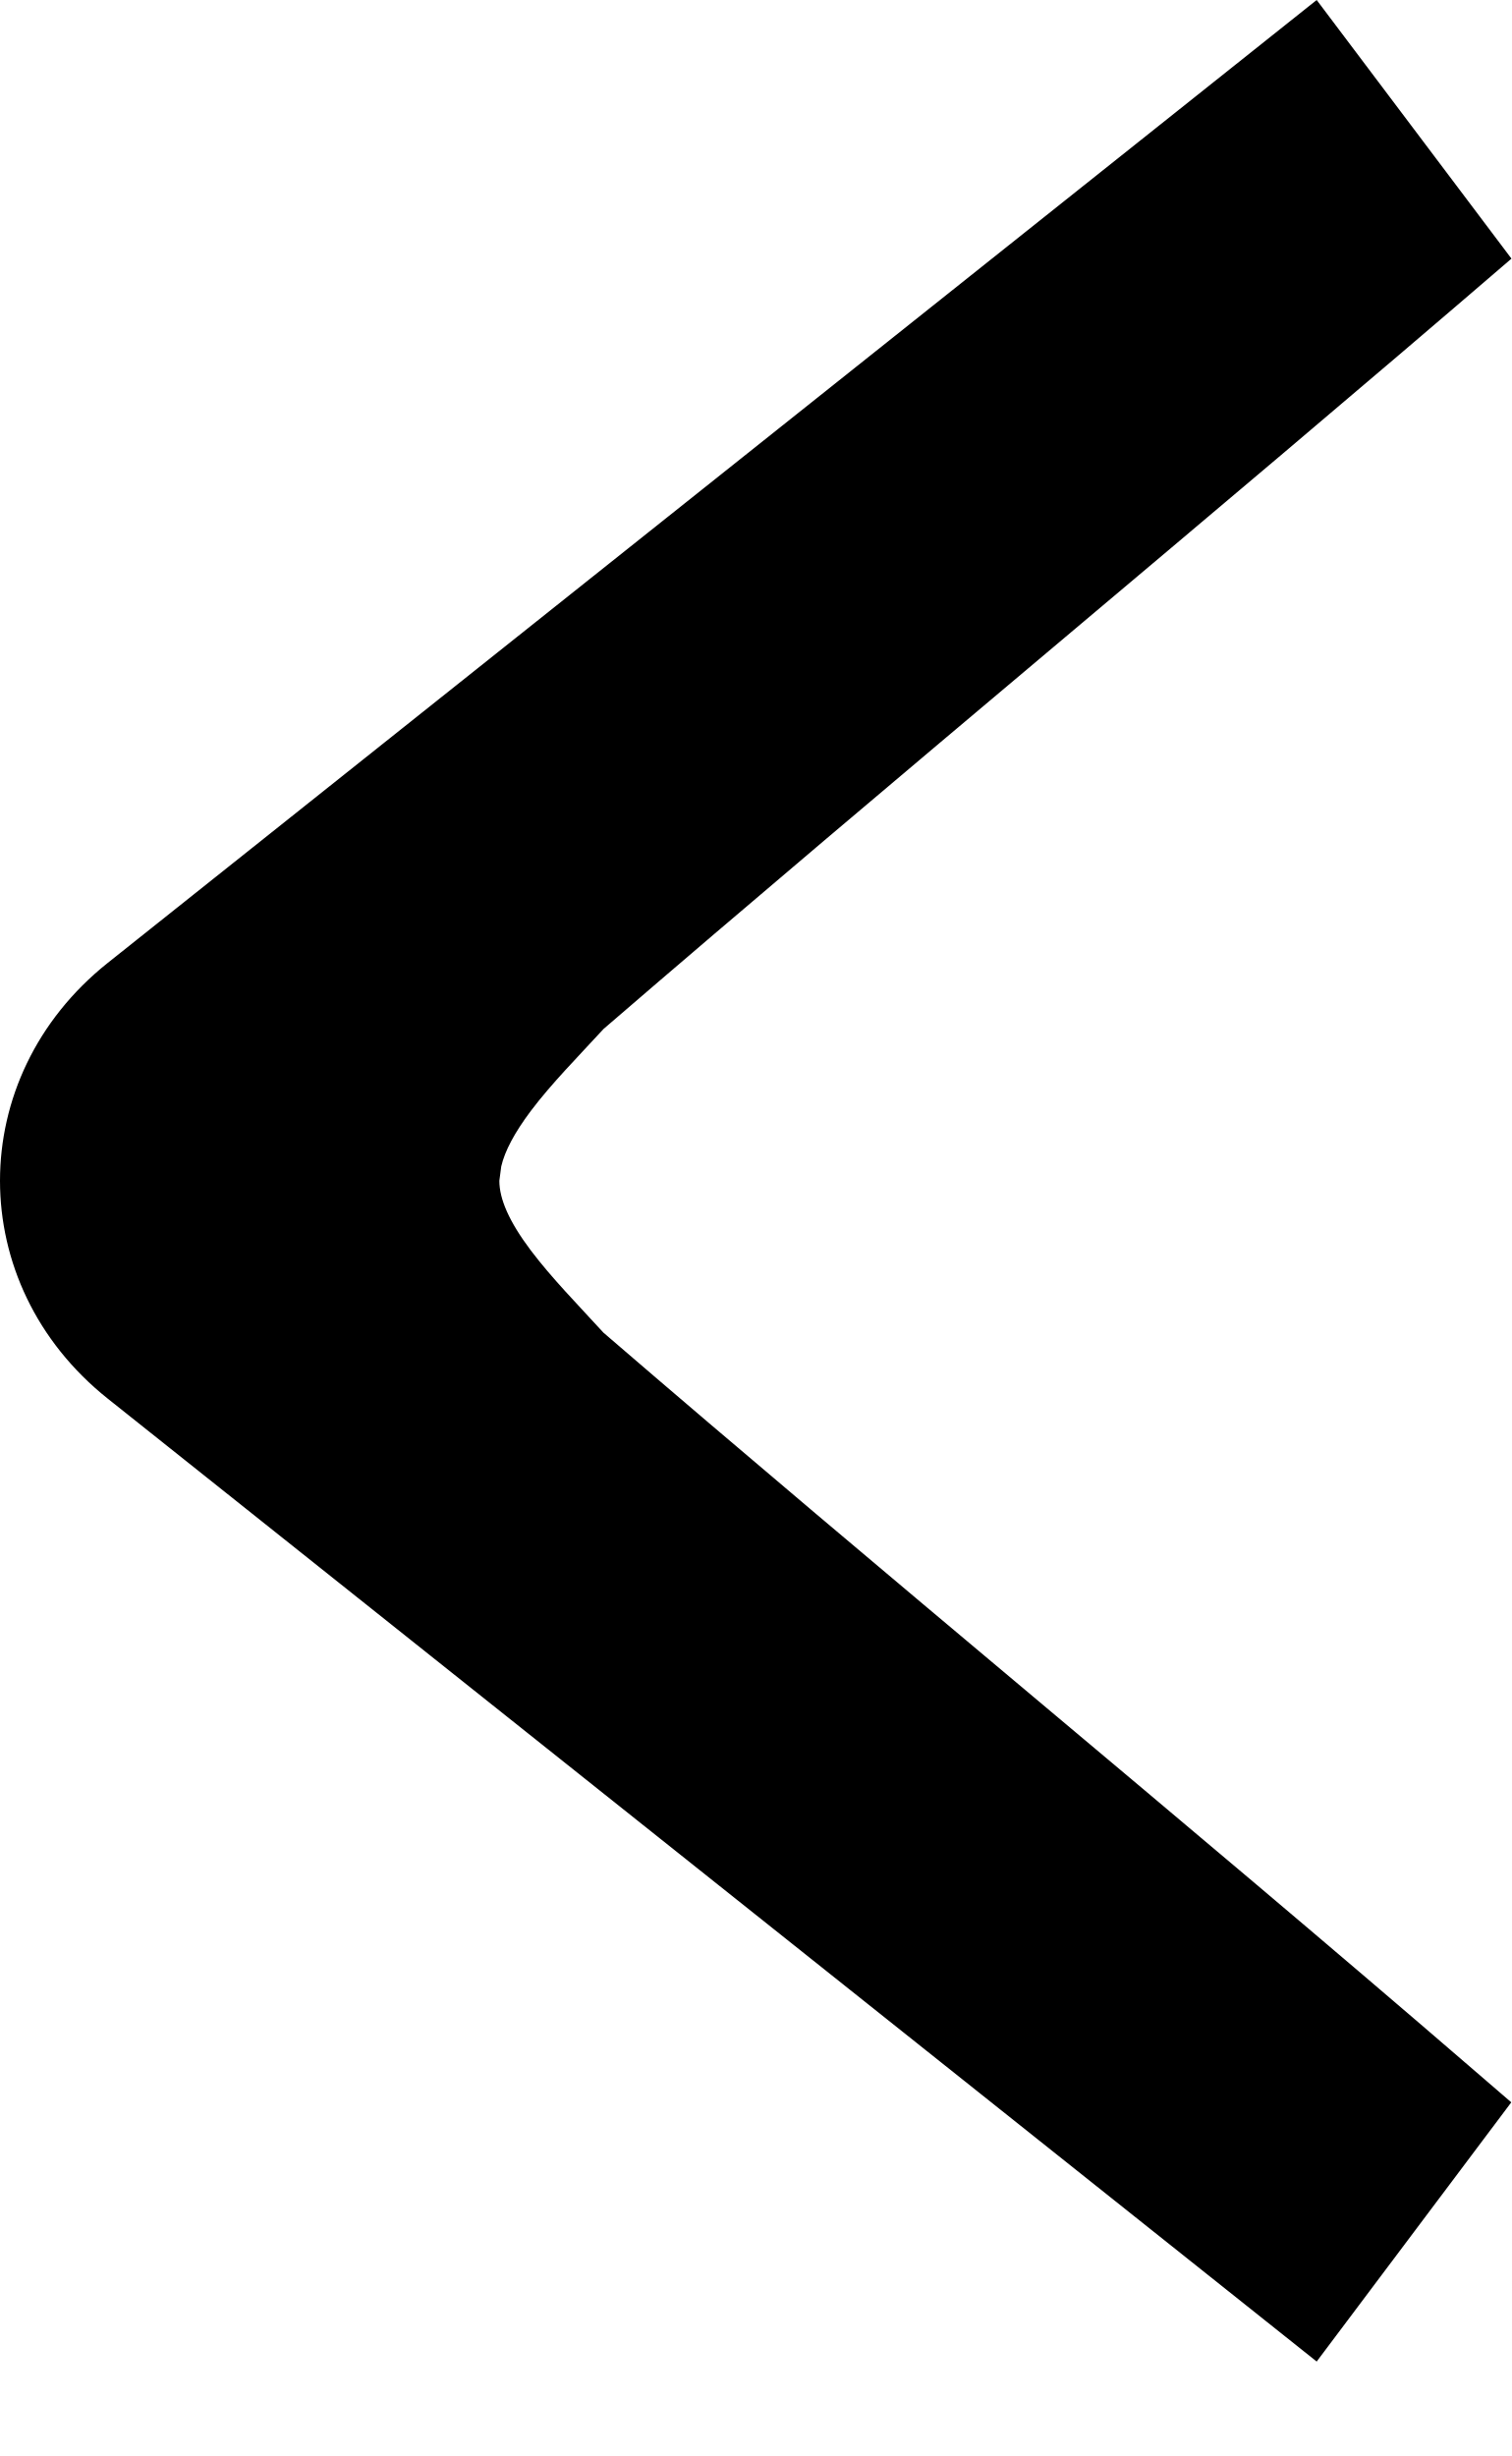
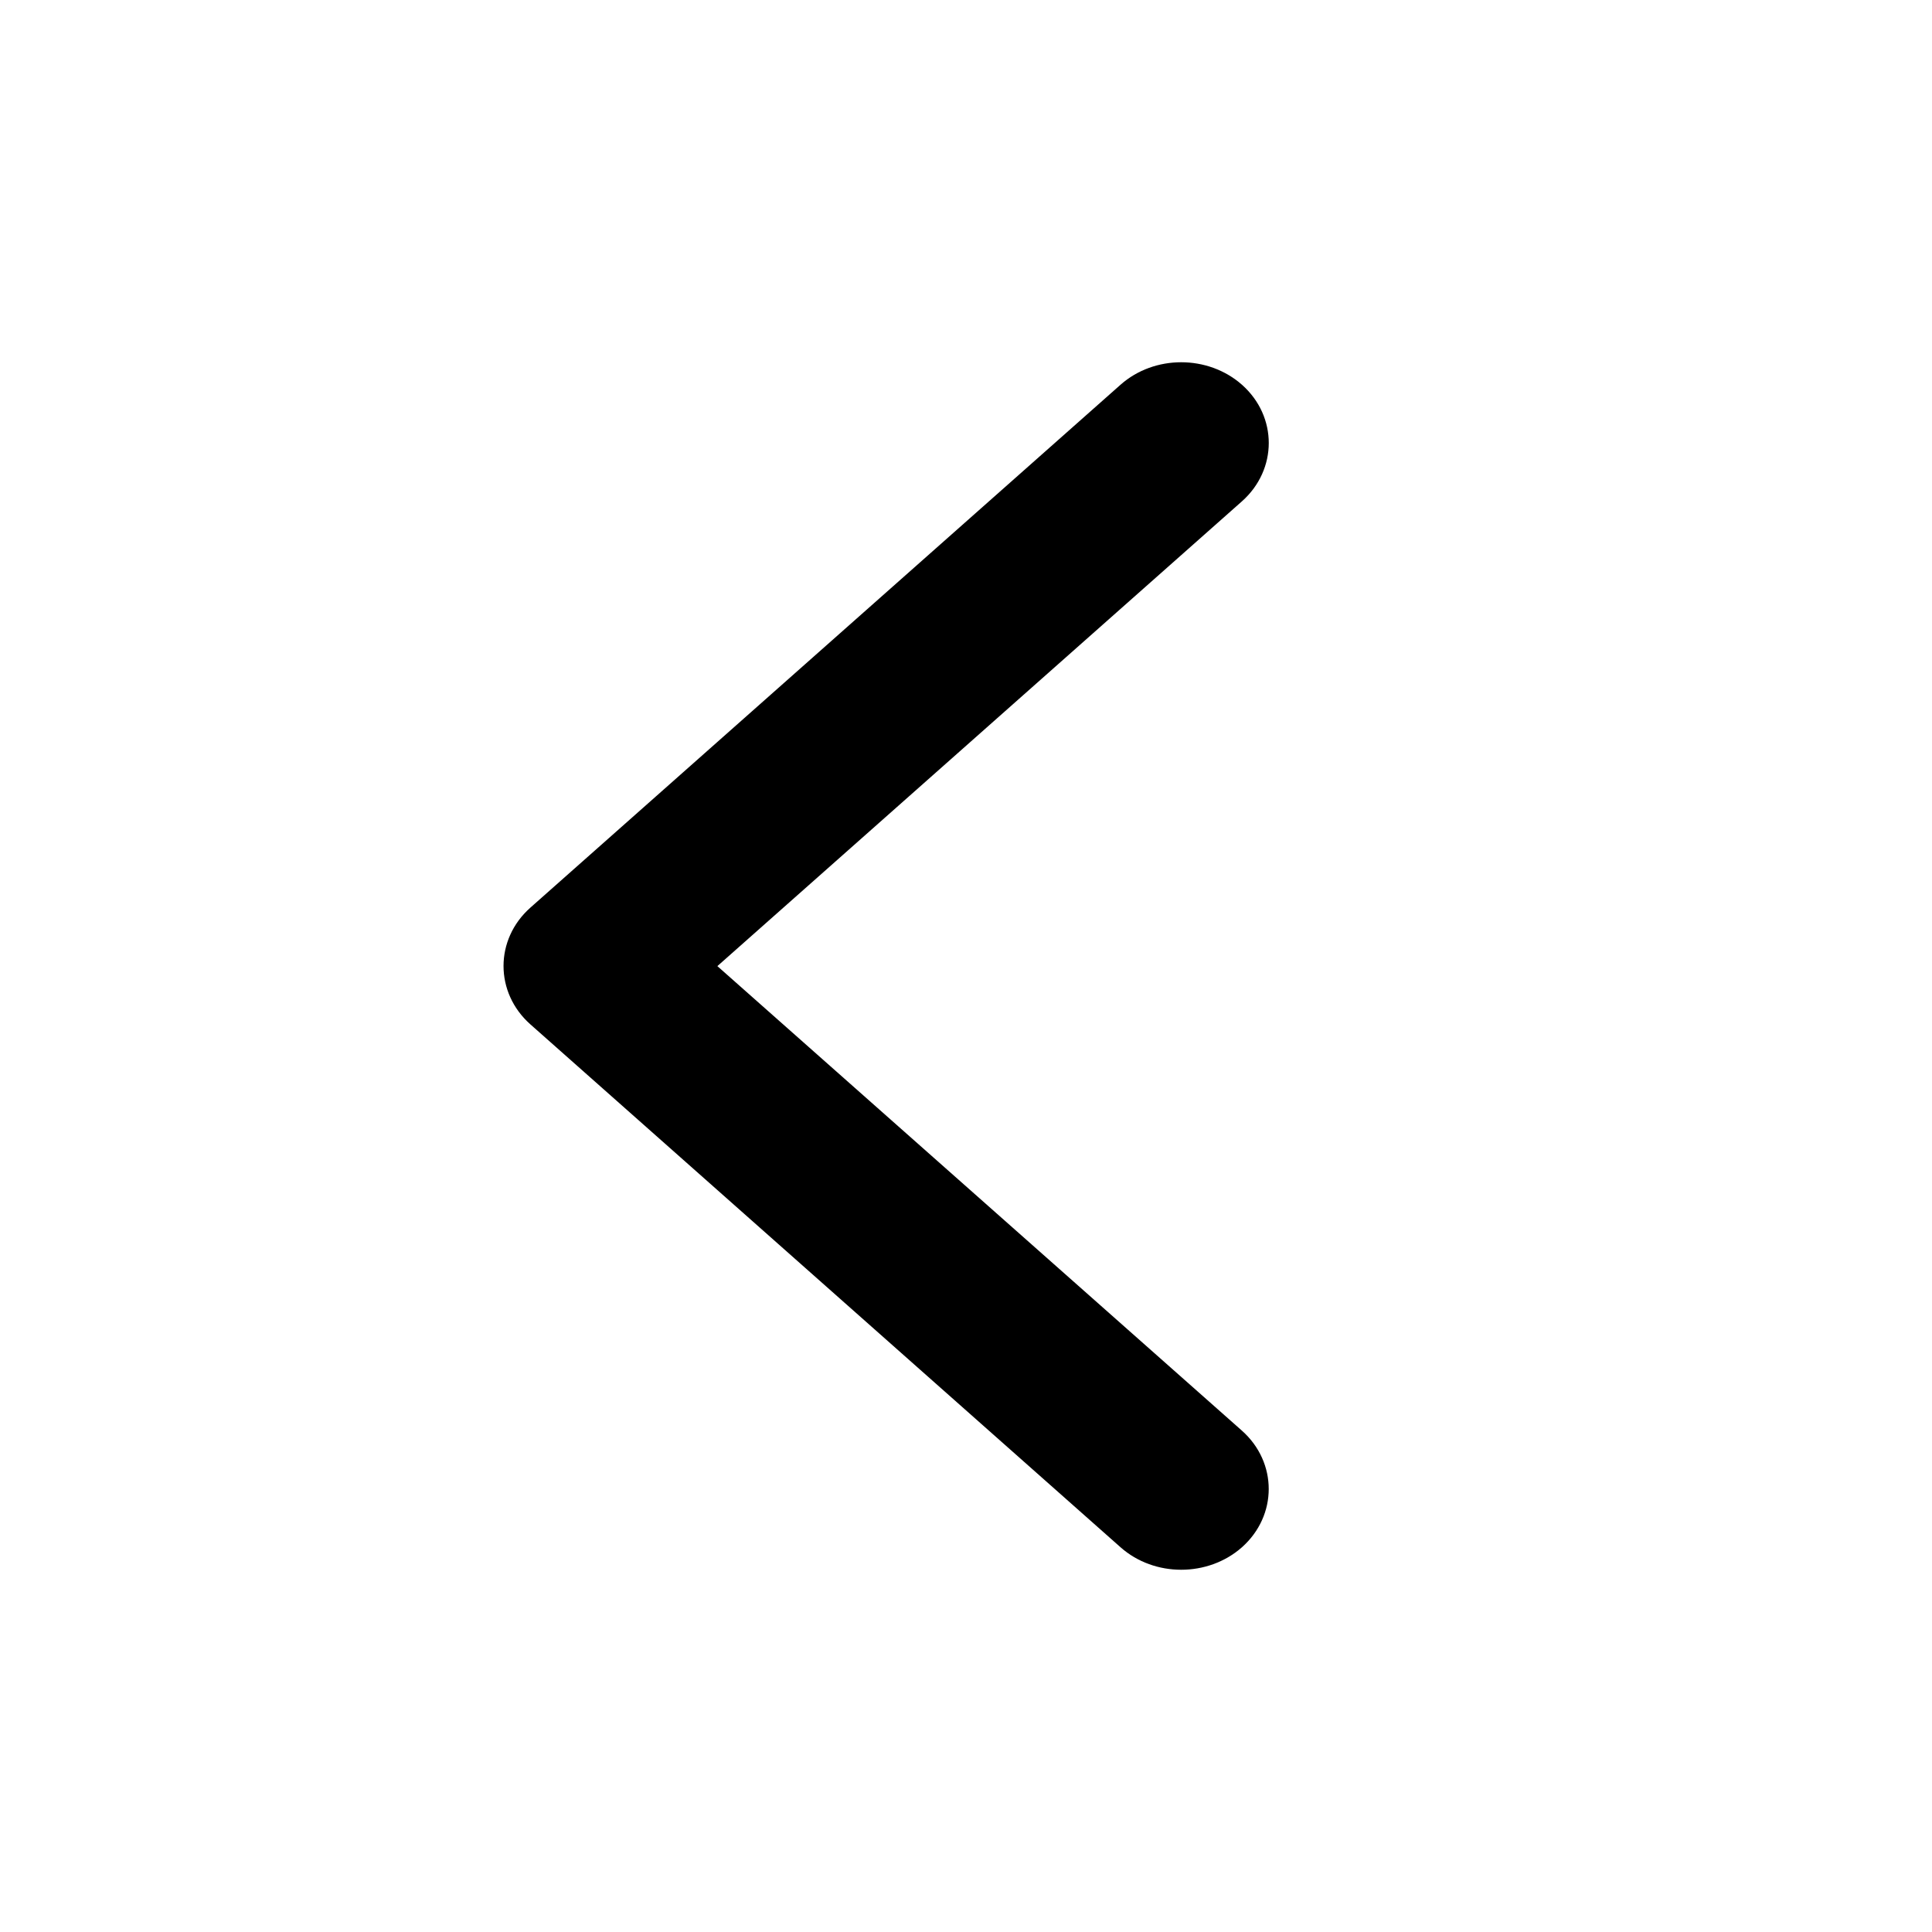
- <svg xmlns="http://www.w3.org/2000/svg" width="8" height="13" viewBox="0 0 8 13" fill="none">
-   <path d="M7.999 11.128L7.818 10.972C7.026 10.288 6.237 9.626 5.463 8.976C4.69 8.327 3.932 7.69 3.194 7.054C3.055 6.902 2.921 6.766 2.809 6.618C2.694 6.465 2.643 6.346 2.643 6.25L2.653 6.174C2.672 6.092 2.723 5.996 2.809 5.881C2.921 5.733 3.056 5.597 3.195 5.446C4.743 4.111 6.394 2.751 8 1.369L6.969 0L0.57 5.097C-0.19 5.703 -0.19 6.797 0.57 7.403L6.969 12.5L7.999 11.128Z" fill="currentColor" />
+ <svg xmlns="http://www.w3.org/2000/svg" width="16" height="16" viewBox="0 0 16 16" fill="none">
+   <path d="M9.28 12.814C9.56 13.062 10.004 13.062 10.285 12.814C10.581 12.551 10.581 12.111 10.285 11.848L5.941 8.001L10.285 4.152C10.581 3.889 10.582 3.449 10.285 3.186C10.004 2.938 9.56 2.938 9.28 3.186L4.392 7.517C4.096 7.78 4.096 8.22 4.392 8.483L9.28 12.814Z" fill="currentColor" />
</svg>
